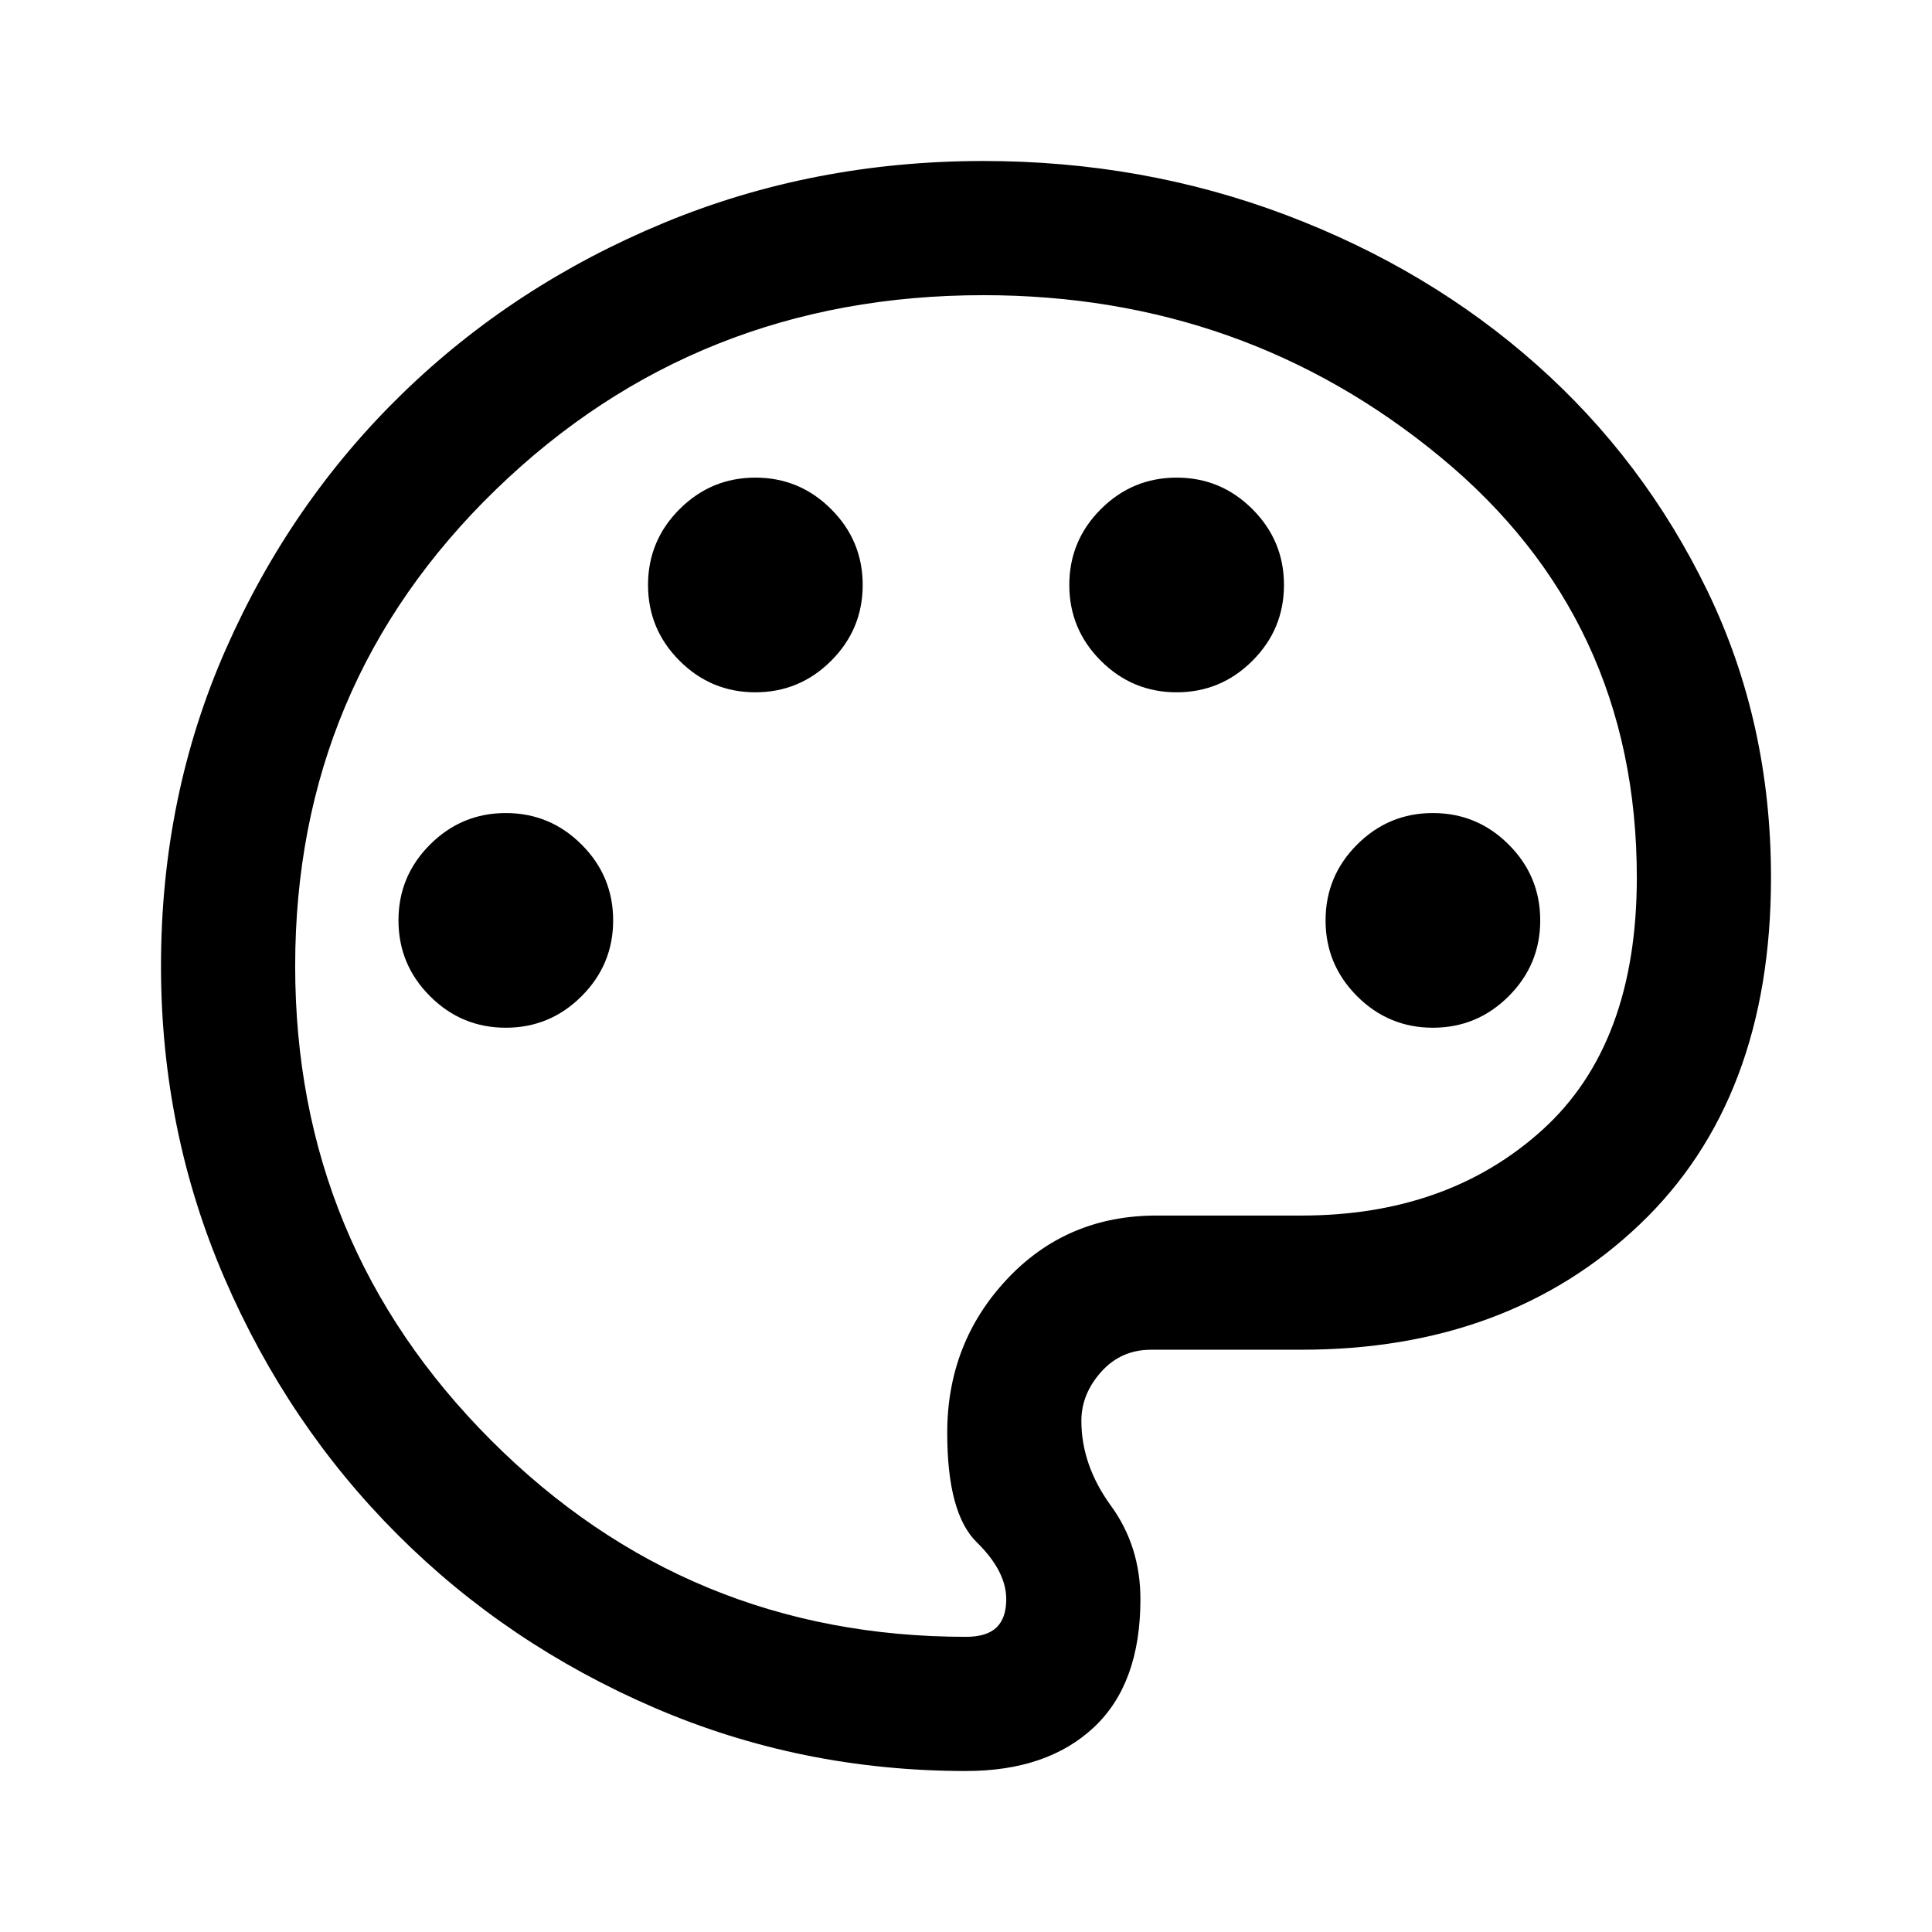
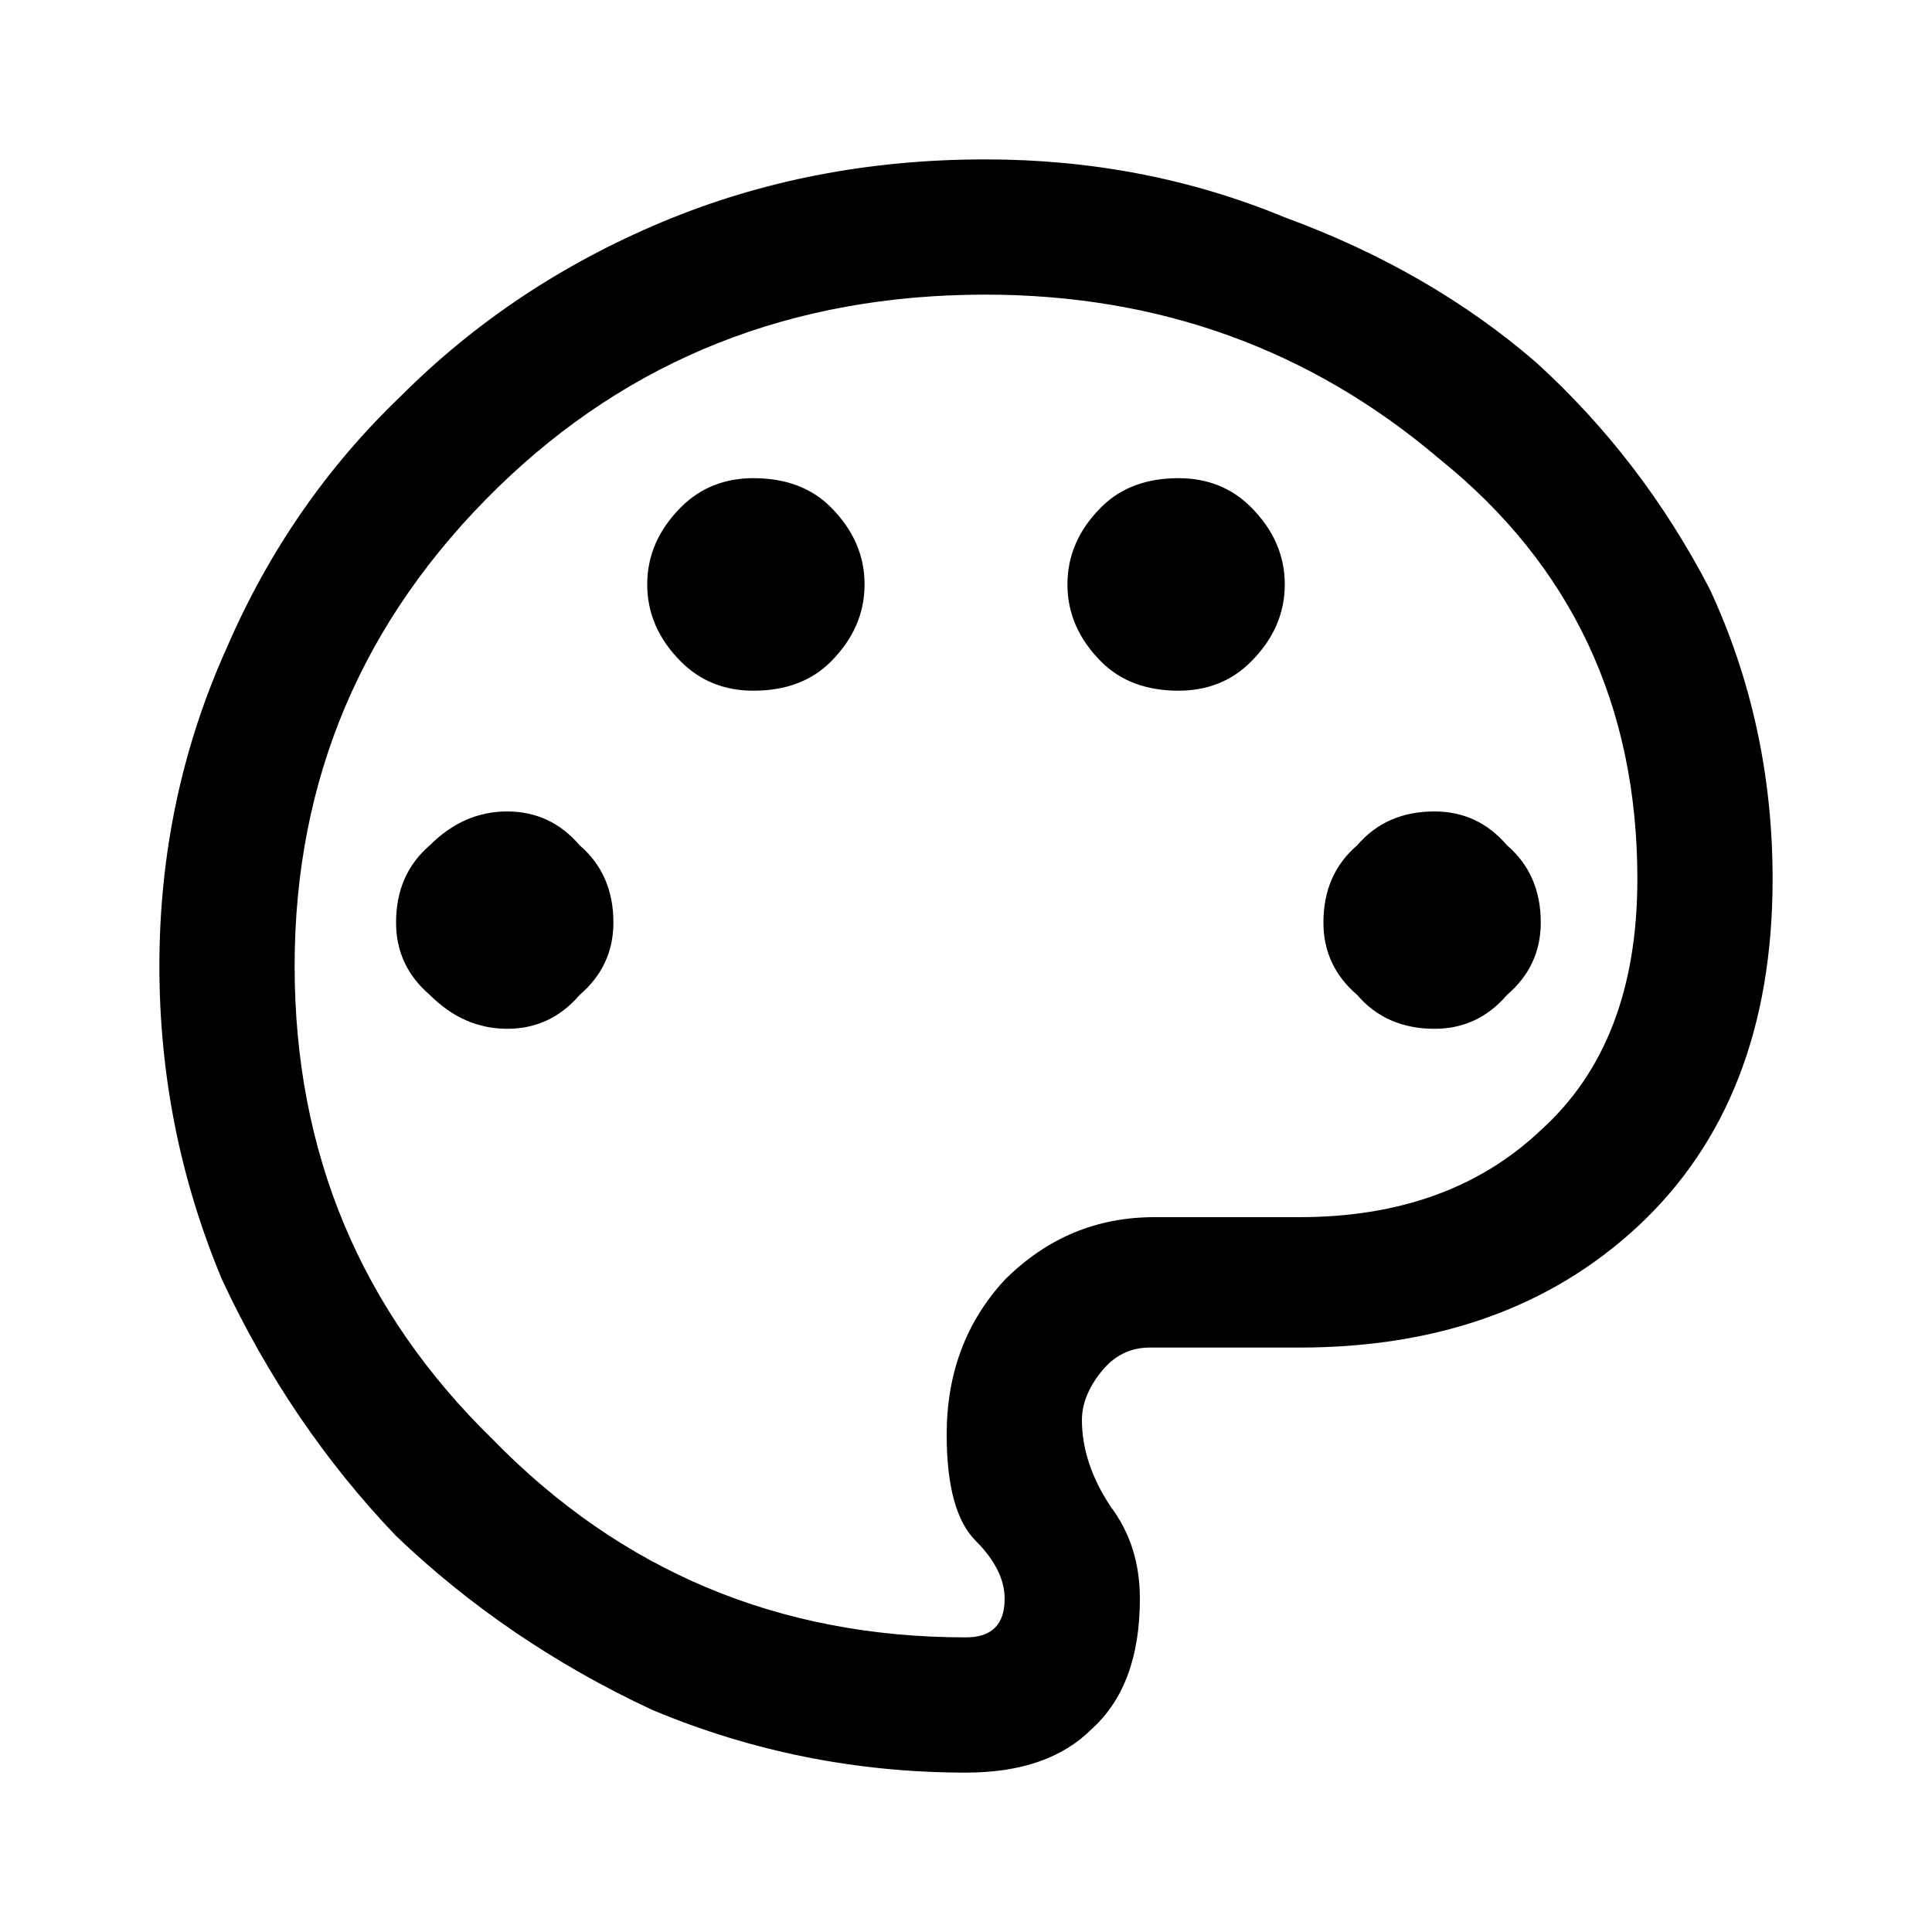
- <svg xmlns="http://www.w3.org/2000/svg" height="40" viewBox="0 -960 960 960" width="40">
-   <path fill="#000000" d="M480-80q-82 0-155-31.5t-127.5-86Q143-252 111.5-325T80-480q0-84.33 32.17-157.33 32.16-73 87.66-127t129.84-84.84Q404-880 488.67-880 568-880 639-853.17q71 26.84 124.5 74.34t85 112.66Q880-601 880-524q0 110.33-65.33 172.5-65.34 62.17-168 62.17H572q-15 0-24.83 11-9.84 11-9.84 24.33 0 22 14.67 42.17 14.67 20.16 14.67 46.5 0 42-23.17 63.66Q520.33-80 480-80Zm0-400Zm-228.67 30.67q22 0 37.67-15.67 15.67-15.67 15.67-37.67T289-540.33Q273.33-556 251.33-556t-37.66 15.67Q198-524.67 198-502.67q0 22 15.67 37.67 15.66 15.67 37.66 15.67Zm124-166.67q22 0 37.67-15.67 15.67-15.66 15.67-37.66 0-22-15.67-37.67-15.67-15.67-37.67-15.67T337.67-707Q322-691.33 322-669.33t15.67 37.66Q353.33-616 375.33-616Zm209.34 0q22 0 37.66-15.67Q638-647.33 638-669.33q0-22-15.67-37.67-15.66-15.67-37.66-15.67-22 0-37.67 15.67-15.67 15.67-15.67 37.67T547-631.67Q562.67-616 584.67-616ZM712-449.33q22 0 37.67-15.67 15.66-15.67 15.66-37.67t-15.66-37.66Q734-556 712-556t-37.67 15.67q-15.66 15.66-15.66 37.66 0 22 15.66 37.67Q690-449.33 712-449.33ZM480-146.67q10.33 0 15.17-4.66 4.83-4.67 4.83-14 0-14-14.67-28.34Q470.67-208 470.67-248q0-44.67 29.66-76.33Q530-356 574.67-356h72q72.66 0 119.66-42.5t47-125.5q0-128.33-97.5-208.83t-227.16-80.5q-142.67 0-242.34 96.66Q146.67-620 146.67-480q0 138.33 97.5 235.83T480-146.67Z" />
+ <svg xmlns="http://www.w3.org/2000/svg" version="1.2" viewBox="0 0 40 40" width="40" height="40">
+   <style />
+   <path d="m20 36.7q-3.4 0-6.5-1.3-3-1.4-5.3-3.6-2.2-2.3-3.6-5.3-1.3-3.1-1.3-6.5 0-3.5 1.4-6.6 1.3-3 3.6-5.2 2.3-2.3 5.4-3.6 3.1-1.3 6.7-1.3 3.3 0 6.2 1.2 3 1.1 5.2 3 2.2 2 3.6 4.7 1.3 2.8 1.3 6 0 4.6-2.8 7.2-2.7 2.5-7 2.5h-3.1q-0.6 0-1 0.5-0.4 0.5-0.4 1 0 0.9 0.6 1.8 0.6 0.8 0.6 1.9 0 1.8-1 2.7-0.9 0.9-2.6 0.9zm0-2.8q0.4 0 0.6-0.2 0.2-0.2 0.2-0.6 0-0.6-0.6-1.2-0.6-0.6-0.6-2.2 0-1.9 1.2-3.2 1.3-1.3 3.1-1.3h3q3.1 0 5-1.8 2-1.8 2-5.2 0-5.4-4.1-8.7-4-3.4-9.4-3.4-6 0-10.1 4-4.2 4.1-4.2 9.9 0 5.8 4.1 9.8 4 4.1 9.8 4.1zm-4.4-19.6q1 0 1.6-0.6 0.7-0.7 0.7-1.6 0-0.9-0.7-1.6-0.6-0.6-1.6-0.6-0.9 0-1.5 0.6-0.7 0.7-0.7 1.6 0 0.9 0.7 1.6 0.6 0.6 1.5 0.6zm8.8 0q0.9 0 1.5-0.6 0.7-0.7 0.7-1.6 0-0.9-0.7-1.6-0.6-0.6-1.5-0.6-1 0-1.6 0.6-0.7 0.7-0.7 1.6 0 0.9 0.7 1.6 0.6 0.6 1.6 0.6zm5.3 7q0.9 0 1.5-0.7 0.7-0.6 0.7-1.5 0-1-0.7-1.6-0.6-0.7-1.5-0.7-1 0-1.6 0.7-0.7 0.6-0.7 1.6 0 0.9 0.7 1.5 0.6 0.7 1.6 0.7zm-19.2 0q0.9 0 1.5-0.7 0.7-0.6 0.7-1.5 0-1-0.7-1.6-0.6-0.7-1.5-0.7-0.9 0-1.6 0.7-0.7 0.6-0.7 1.6 0 0.9 0.7 1.5 0.7 0.7 1.6 0.7z" />
</svg>
